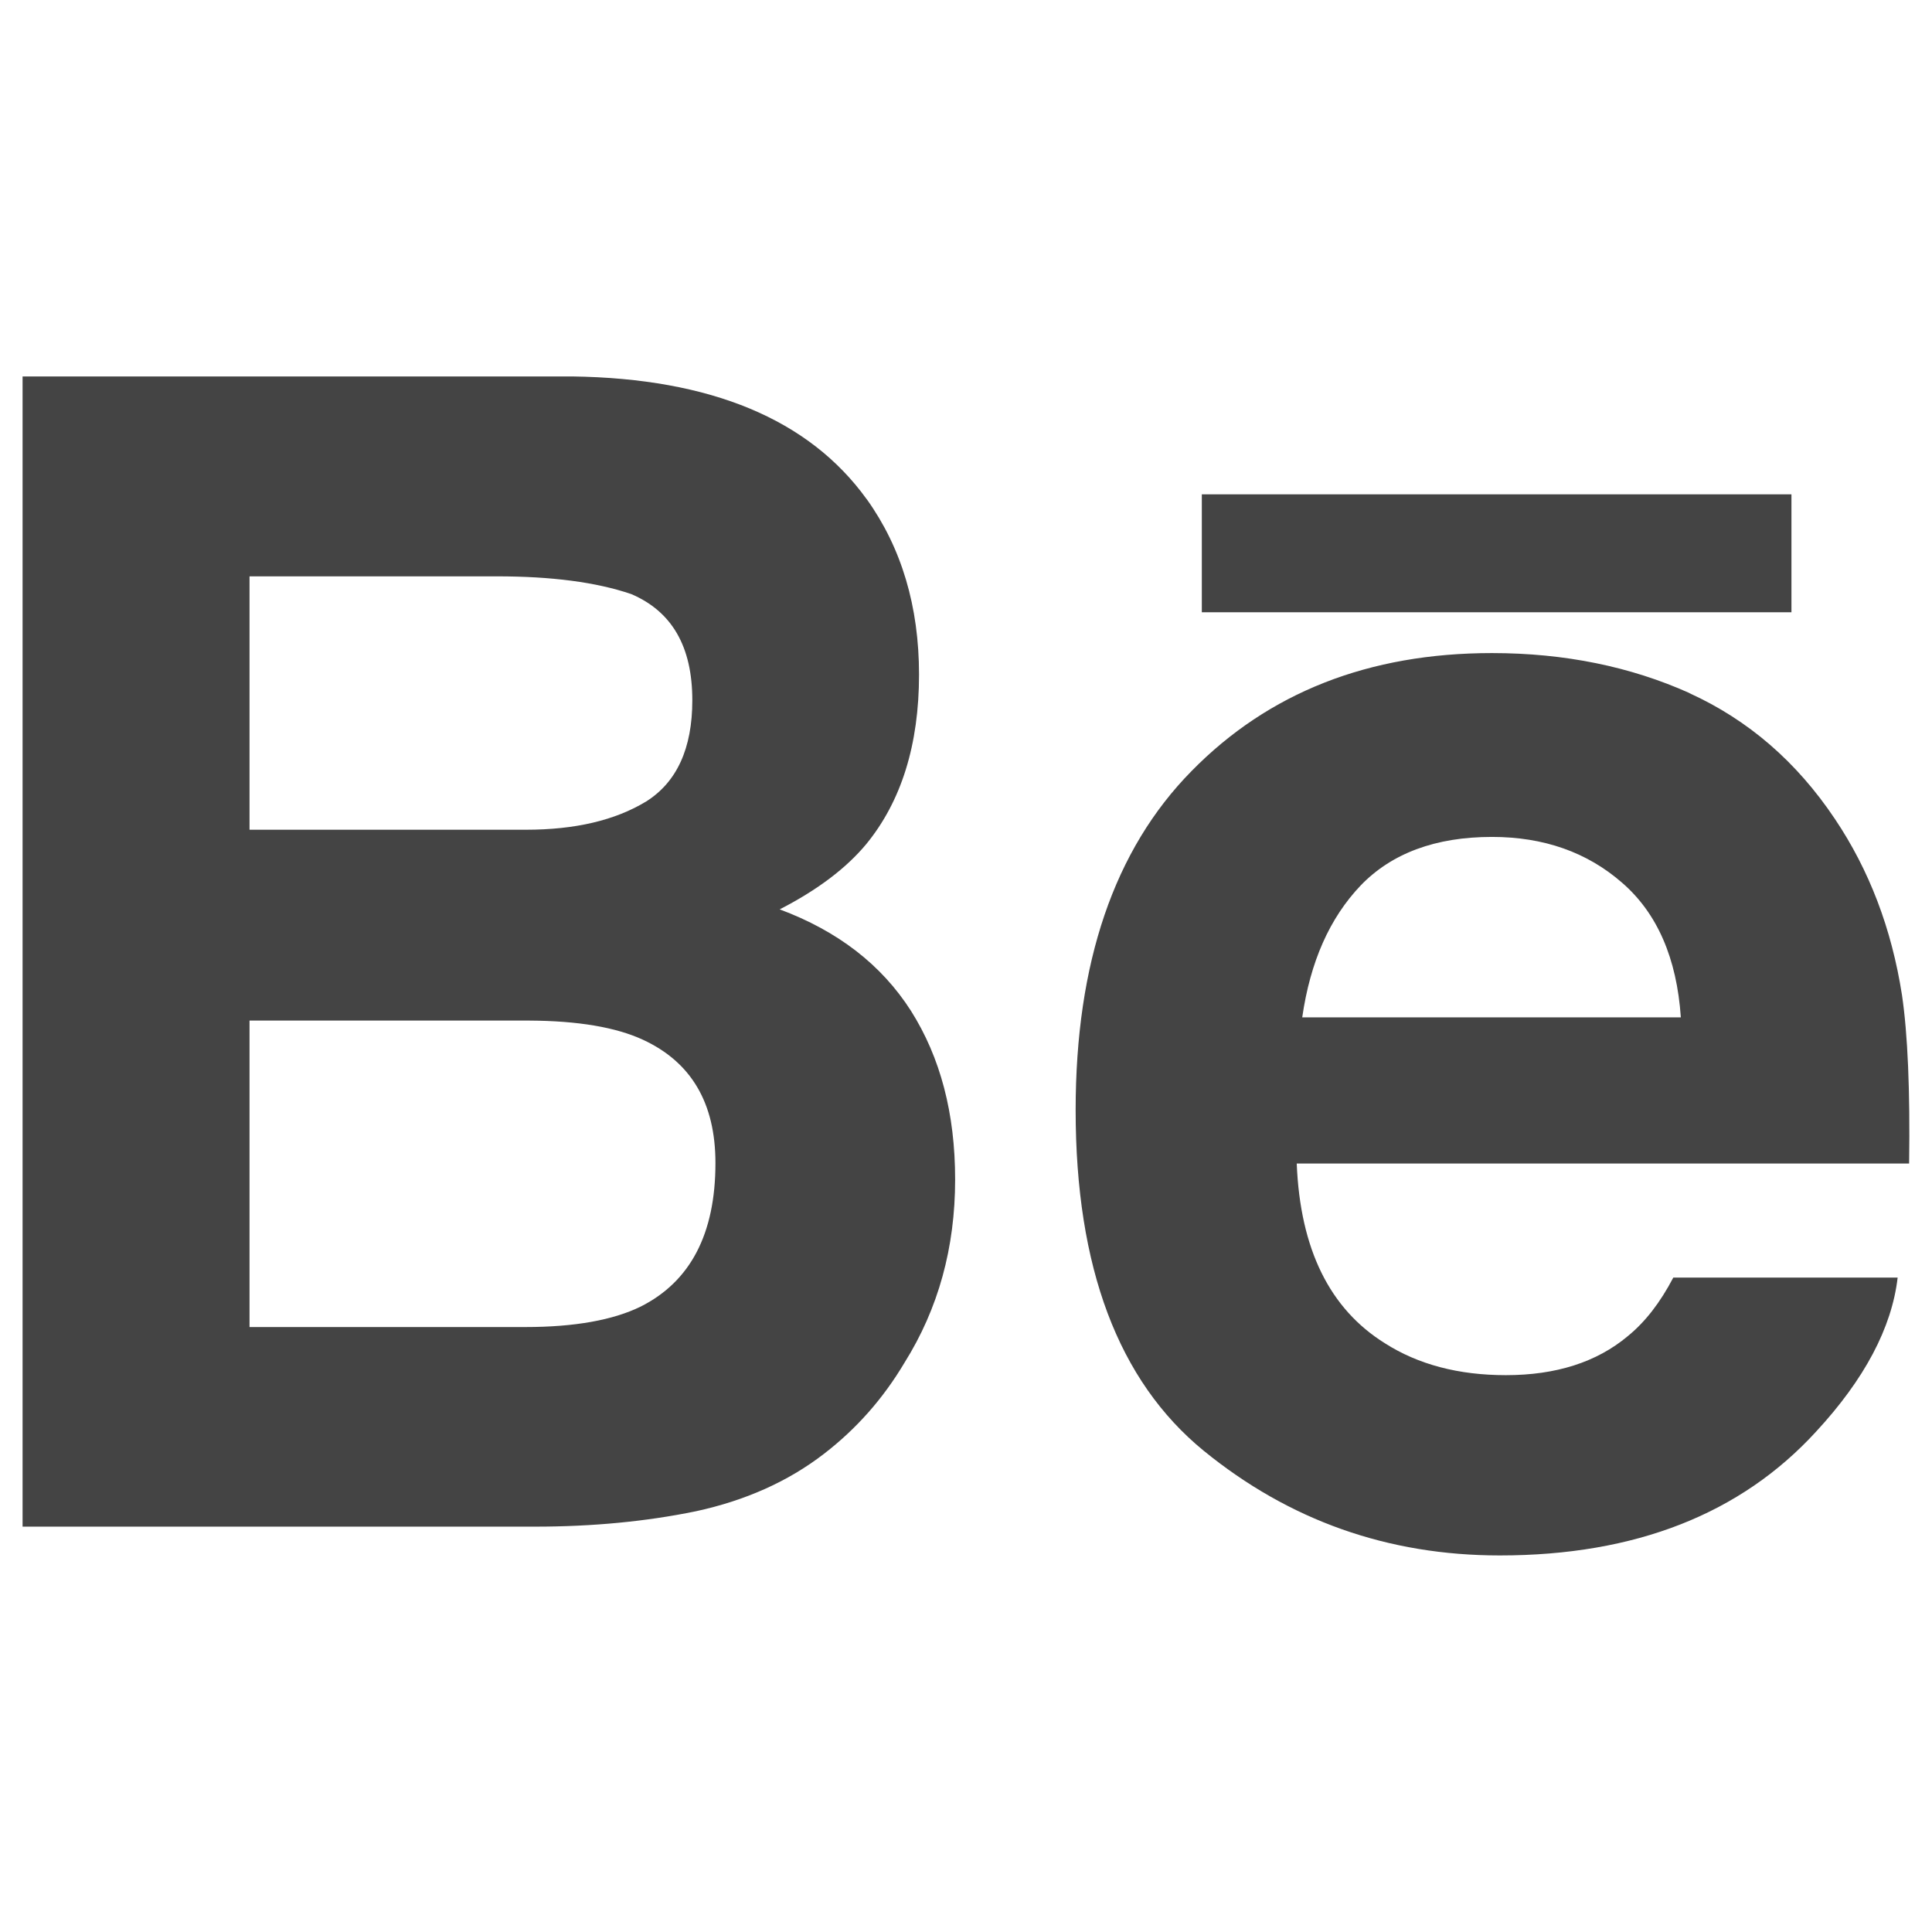
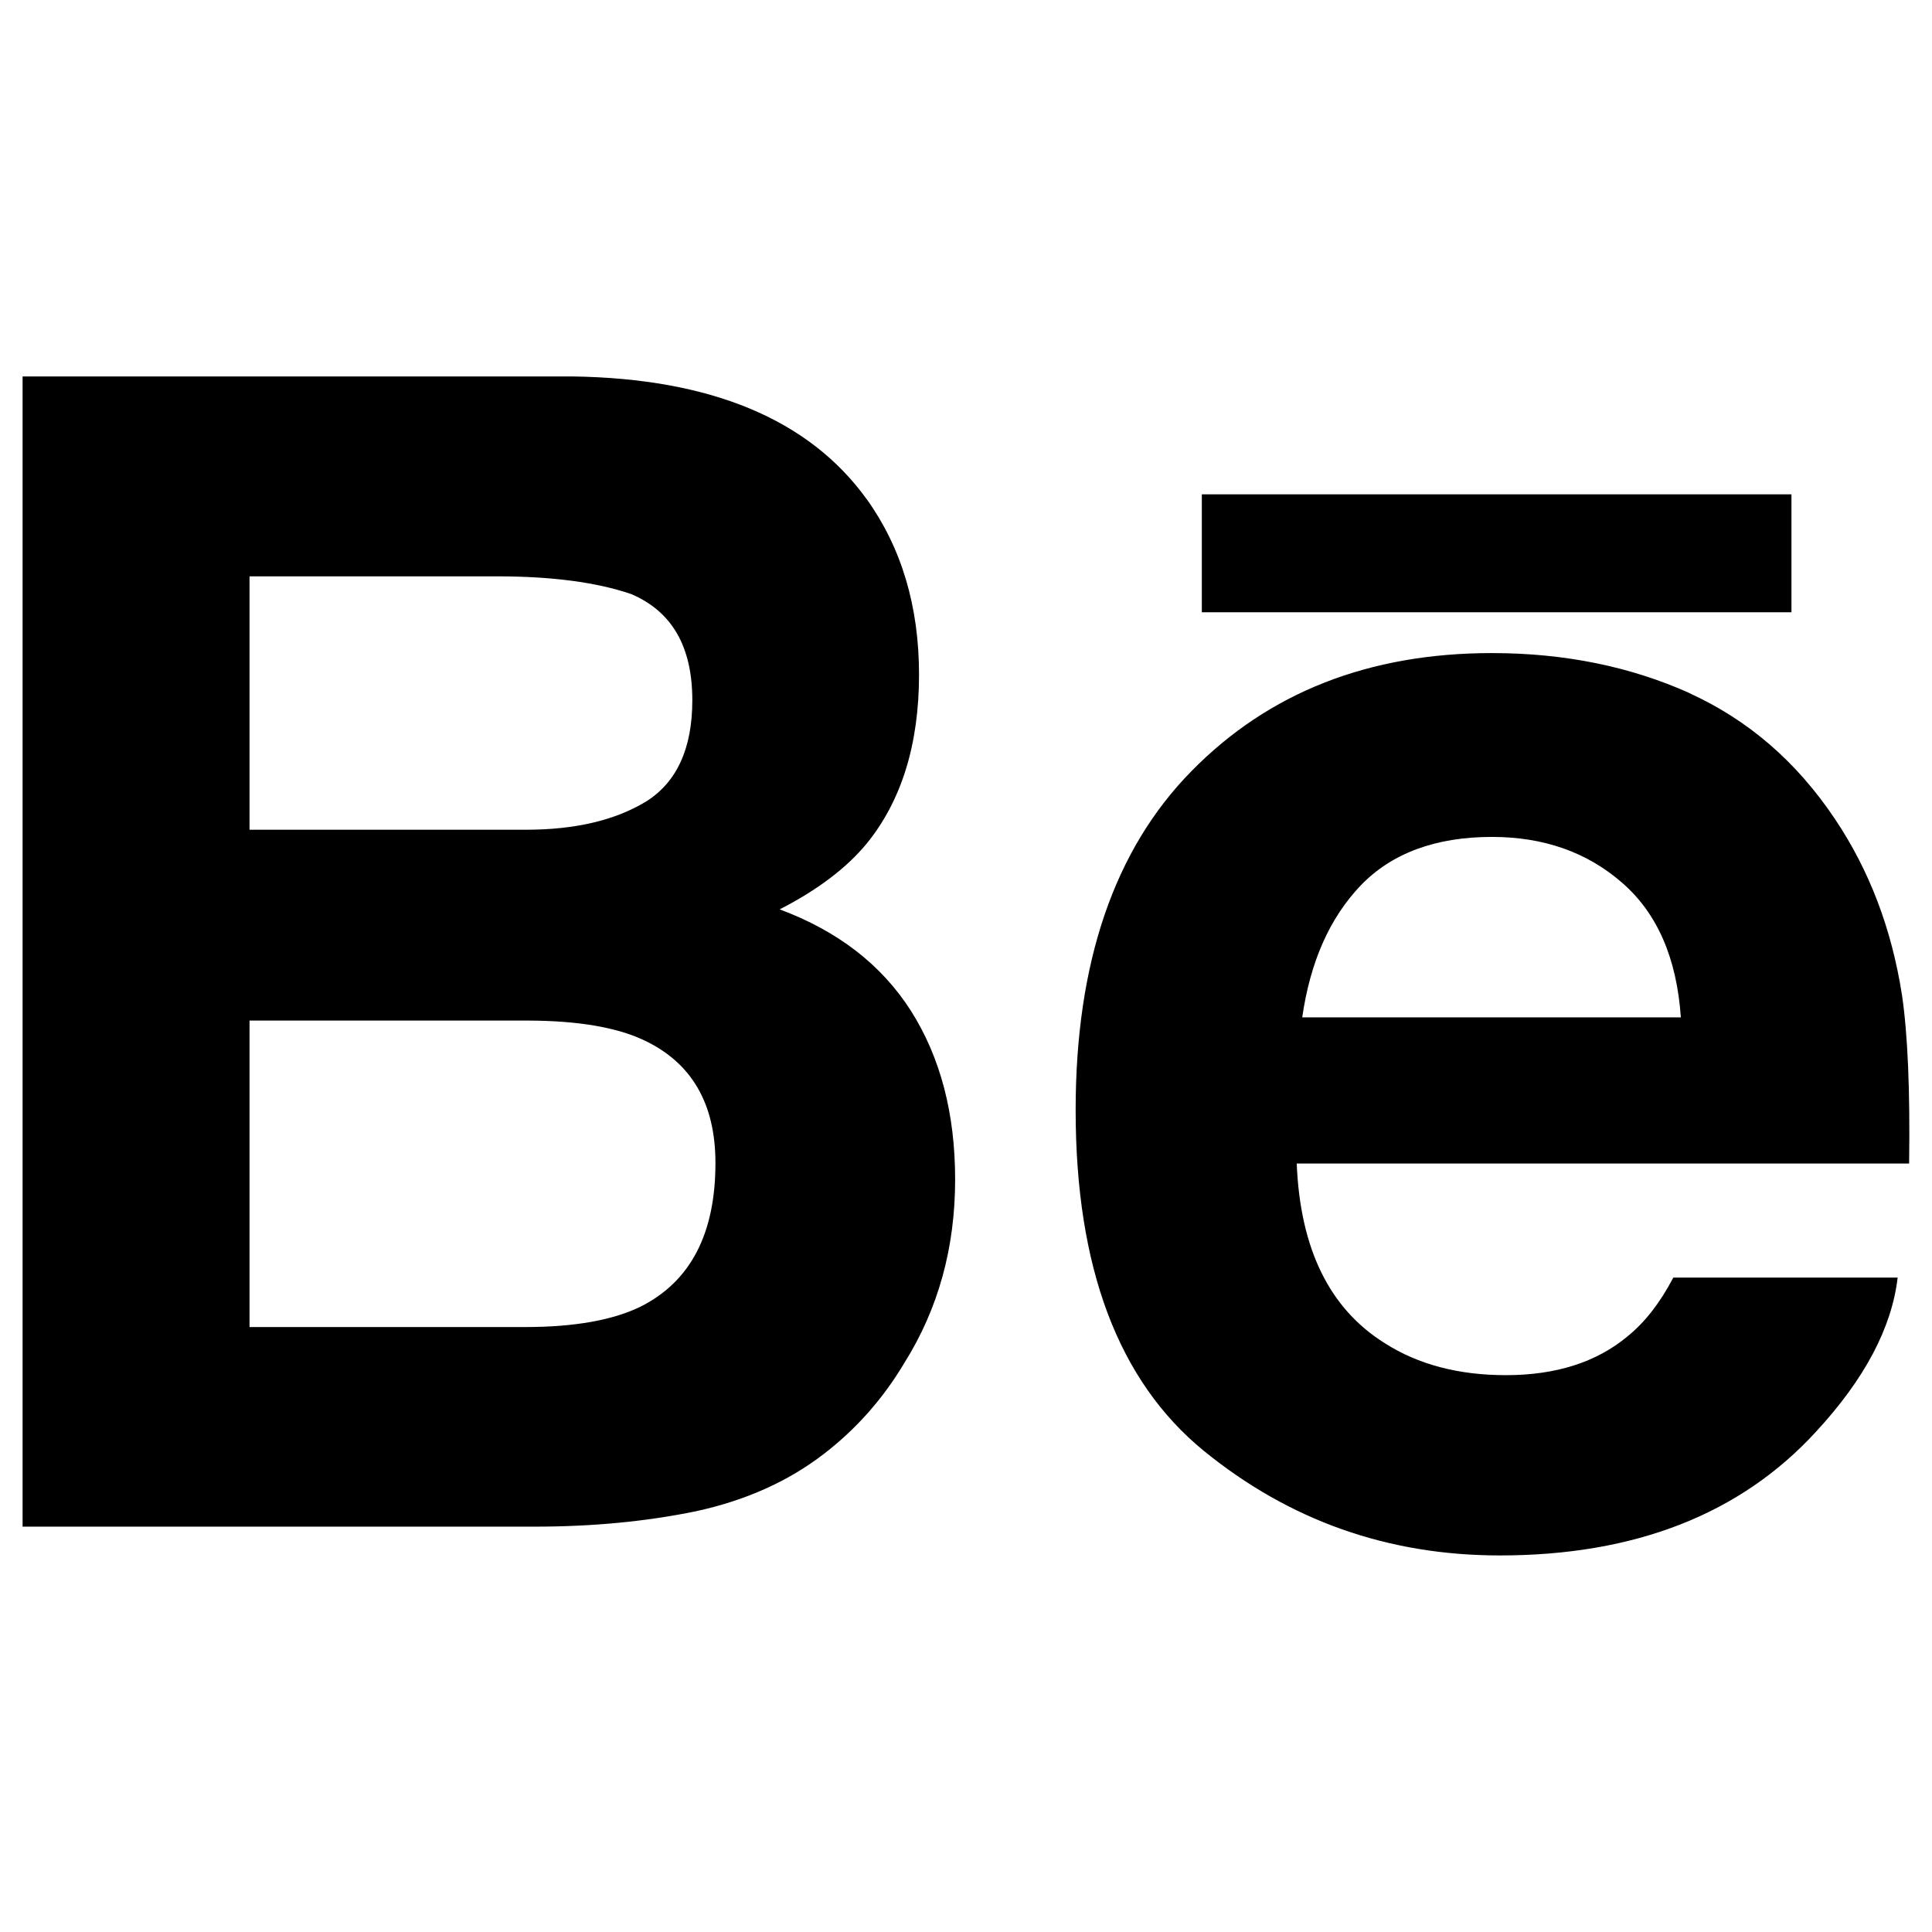
<svg xmlns="http://www.w3.org/2000/svg" version="1.1" width="32" height="32" viewBox="0 0 32 32">
-   <path fill="#444" d="M14.356 8.268c0.576 0.805 0.866 1.776 0.866 2.905 0 1.162-0.294 2.1-0.874 2.808-0.328 0.395-0.803 0.757-1.434 1.081 0.959 0.357 1.684 0.914 2.174 1.68 0.488 0.772 0.732 1.699 0.732 2.794 0 1.129-0.278 2.14-0.839 3.035-0.355 0.597-0.797 1.095-1.331 1.507-0.599 0.463-1.312 0.778-2.127 0.954-0.818 0.168-1.705 0.254-2.661 0.254h-8.488v-19.051h9.104c2.295 0.032 3.923 0.71 4.877 2.033zM4.133 9.547v4.196h4.578c0.816 0 1.478-0.156 1.993-0.469 0.505-0.319 0.763-0.876 0.763-1.675 0-0.891-0.338-1.471-1.011-1.759-0.58-0.198-1.325-0.294-2.226-0.294h-4.097zM4.133 16.904v5.076h4.57c0.816 0 1.453-0.116 1.907-0.338 0.828-0.416 1.24-1.209 1.24-2.378 0-0.994-0.4-1.673-1.202-2.043-0.446-0.206-1.072-0.313-1.881-0.317h-4.635zM27.982 11.481c0.973 0.443 1.776 1.135 2.411 2.085 0.566 0.843 0.938 1.812 1.11 2.916 0.095 0.645 0.135 1.574 0.118 2.79h-10.143c0.057 1.419 0.546 2.407 1.461 2.977 0.553 0.353 1.223 0.528 2.003 0.528 0.83 0 1.505-0.215 2.020-0.647 0.286-0.233 0.534-0.551 0.753-0.969h3.716c-0.097 0.831-0.549 1.684-1.35 2.55-1.248 1.364-2.995 2.052-5.24 2.052-1.852 0-3.485-0.578-4.904-1.734-1.415-1.158-2.121-3.035-2.121-5.642 0-2.438 0.637-4.313 1.919-5.615 1.276-1.301 2.935-1.955 4.976-1.955 1.211 0 2.302 0.227 3.271 0.662zM22.538 14.665c-0.515 0.54-0.836 1.264-0.969 2.186h6.271c-0.067-0.98-0.391-1.726-0.973-2.23-0.578-0.505-1.297-0.759-2.155-0.759-0.935 0-1.661 0.271-2.174 0.803zM19.906 8.188h9.766v1.953h-9.766v-1.953z" />
+   <path d="M14.356 8.268c0.576 0.805 0.866 1.776 0.866 2.905 0 1.162-0.294 2.1-0.874 2.808-0.328 0.395-0.803 0.757-1.434 1.081 0.959 0.357 1.684 0.914 2.174 1.68 0.488 0.772 0.732 1.699 0.732 2.794 0 1.129-0.278 2.14-0.839 3.035-0.355 0.597-0.797 1.095-1.331 1.507-0.599 0.463-1.312 0.778-2.127 0.954-0.818 0.168-1.705 0.254-2.661 0.254h-8.488v-19.051h9.104c2.295 0.032 3.923 0.71 4.877 2.033zM4.133 9.547v4.196h4.578c0.816 0 1.478-0.156 1.993-0.469 0.505-0.319 0.763-0.876 0.763-1.675 0-0.891-0.338-1.471-1.011-1.759-0.58-0.198-1.325-0.294-2.226-0.294h-4.097zM4.133 16.904v5.076h4.57c0.816 0 1.453-0.116 1.907-0.338 0.828-0.416 1.24-1.209 1.24-2.378 0-0.994-0.4-1.673-1.202-2.043-0.446-0.206-1.072-0.313-1.881-0.317h-4.635zM27.982 11.481c0.973 0.443 1.776 1.135 2.411 2.085 0.566 0.843 0.938 1.812 1.11 2.916 0.095 0.645 0.135 1.574 0.118 2.79h-10.143c0.057 1.419 0.546 2.407 1.461 2.977 0.553 0.353 1.223 0.528 2.003 0.528 0.83 0 1.505-0.215 2.020-0.647 0.286-0.233 0.534-0.551 0.753-0.969h3.716c-0.097 0.831-0.549 1.684-1.35 2.55-1.248 1.364-2.995 2.052-5.24 2.052-1.852 0-3.485-0.578-4.904-1.734-1.415-1.158-2.121-3.035-2.121-5.642 0-2.438 0.637-4.313 1.919-5.615 1.276-1.301 2.935-1.955 4.976-1.955 1.211 0 2.302 0.227 3.271 0.662zM22.538 14.665c-0.515 0.54-0.836 1.264-0.969 2.186h6.271c-0.067-0.98-0.391-1.726-0.973-2.23-0.578-0.505-1.297-0.759-2.155-0.759-0.935 0-1.661 0.271-2.174 0.803zM19.906 8.188h9.766v1.953h-9.766v-1.953z" />
</svg>
